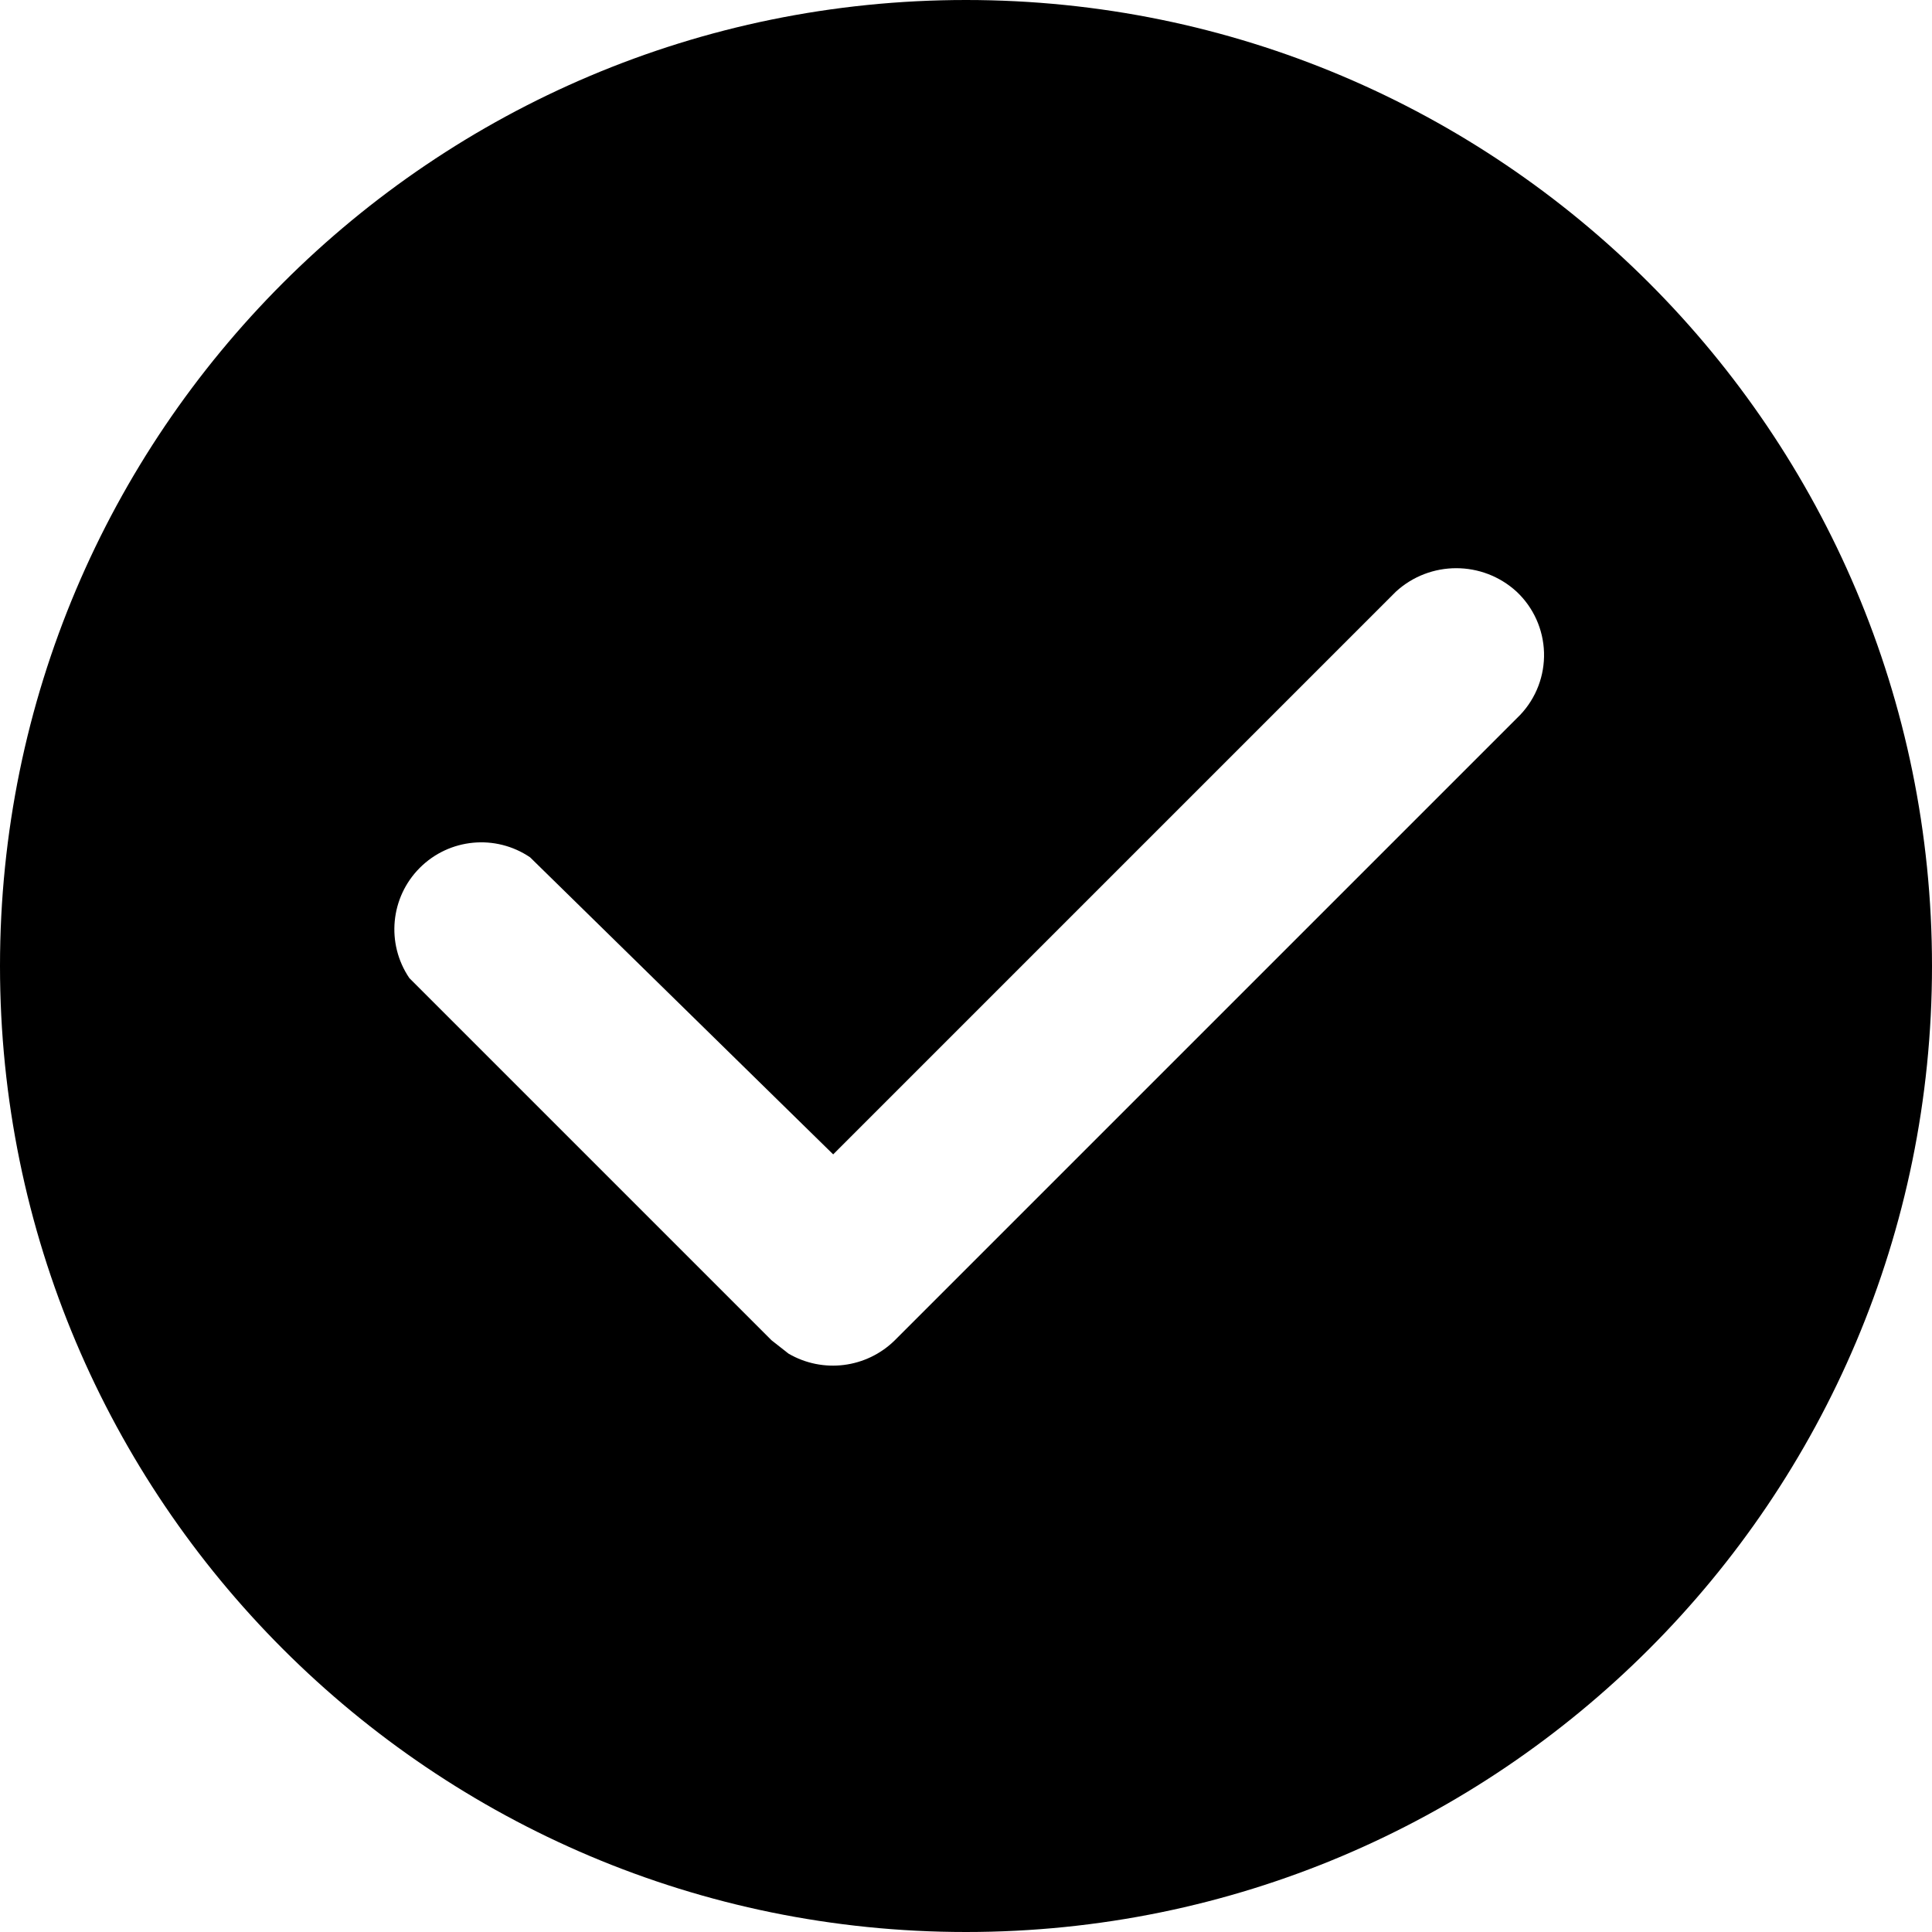
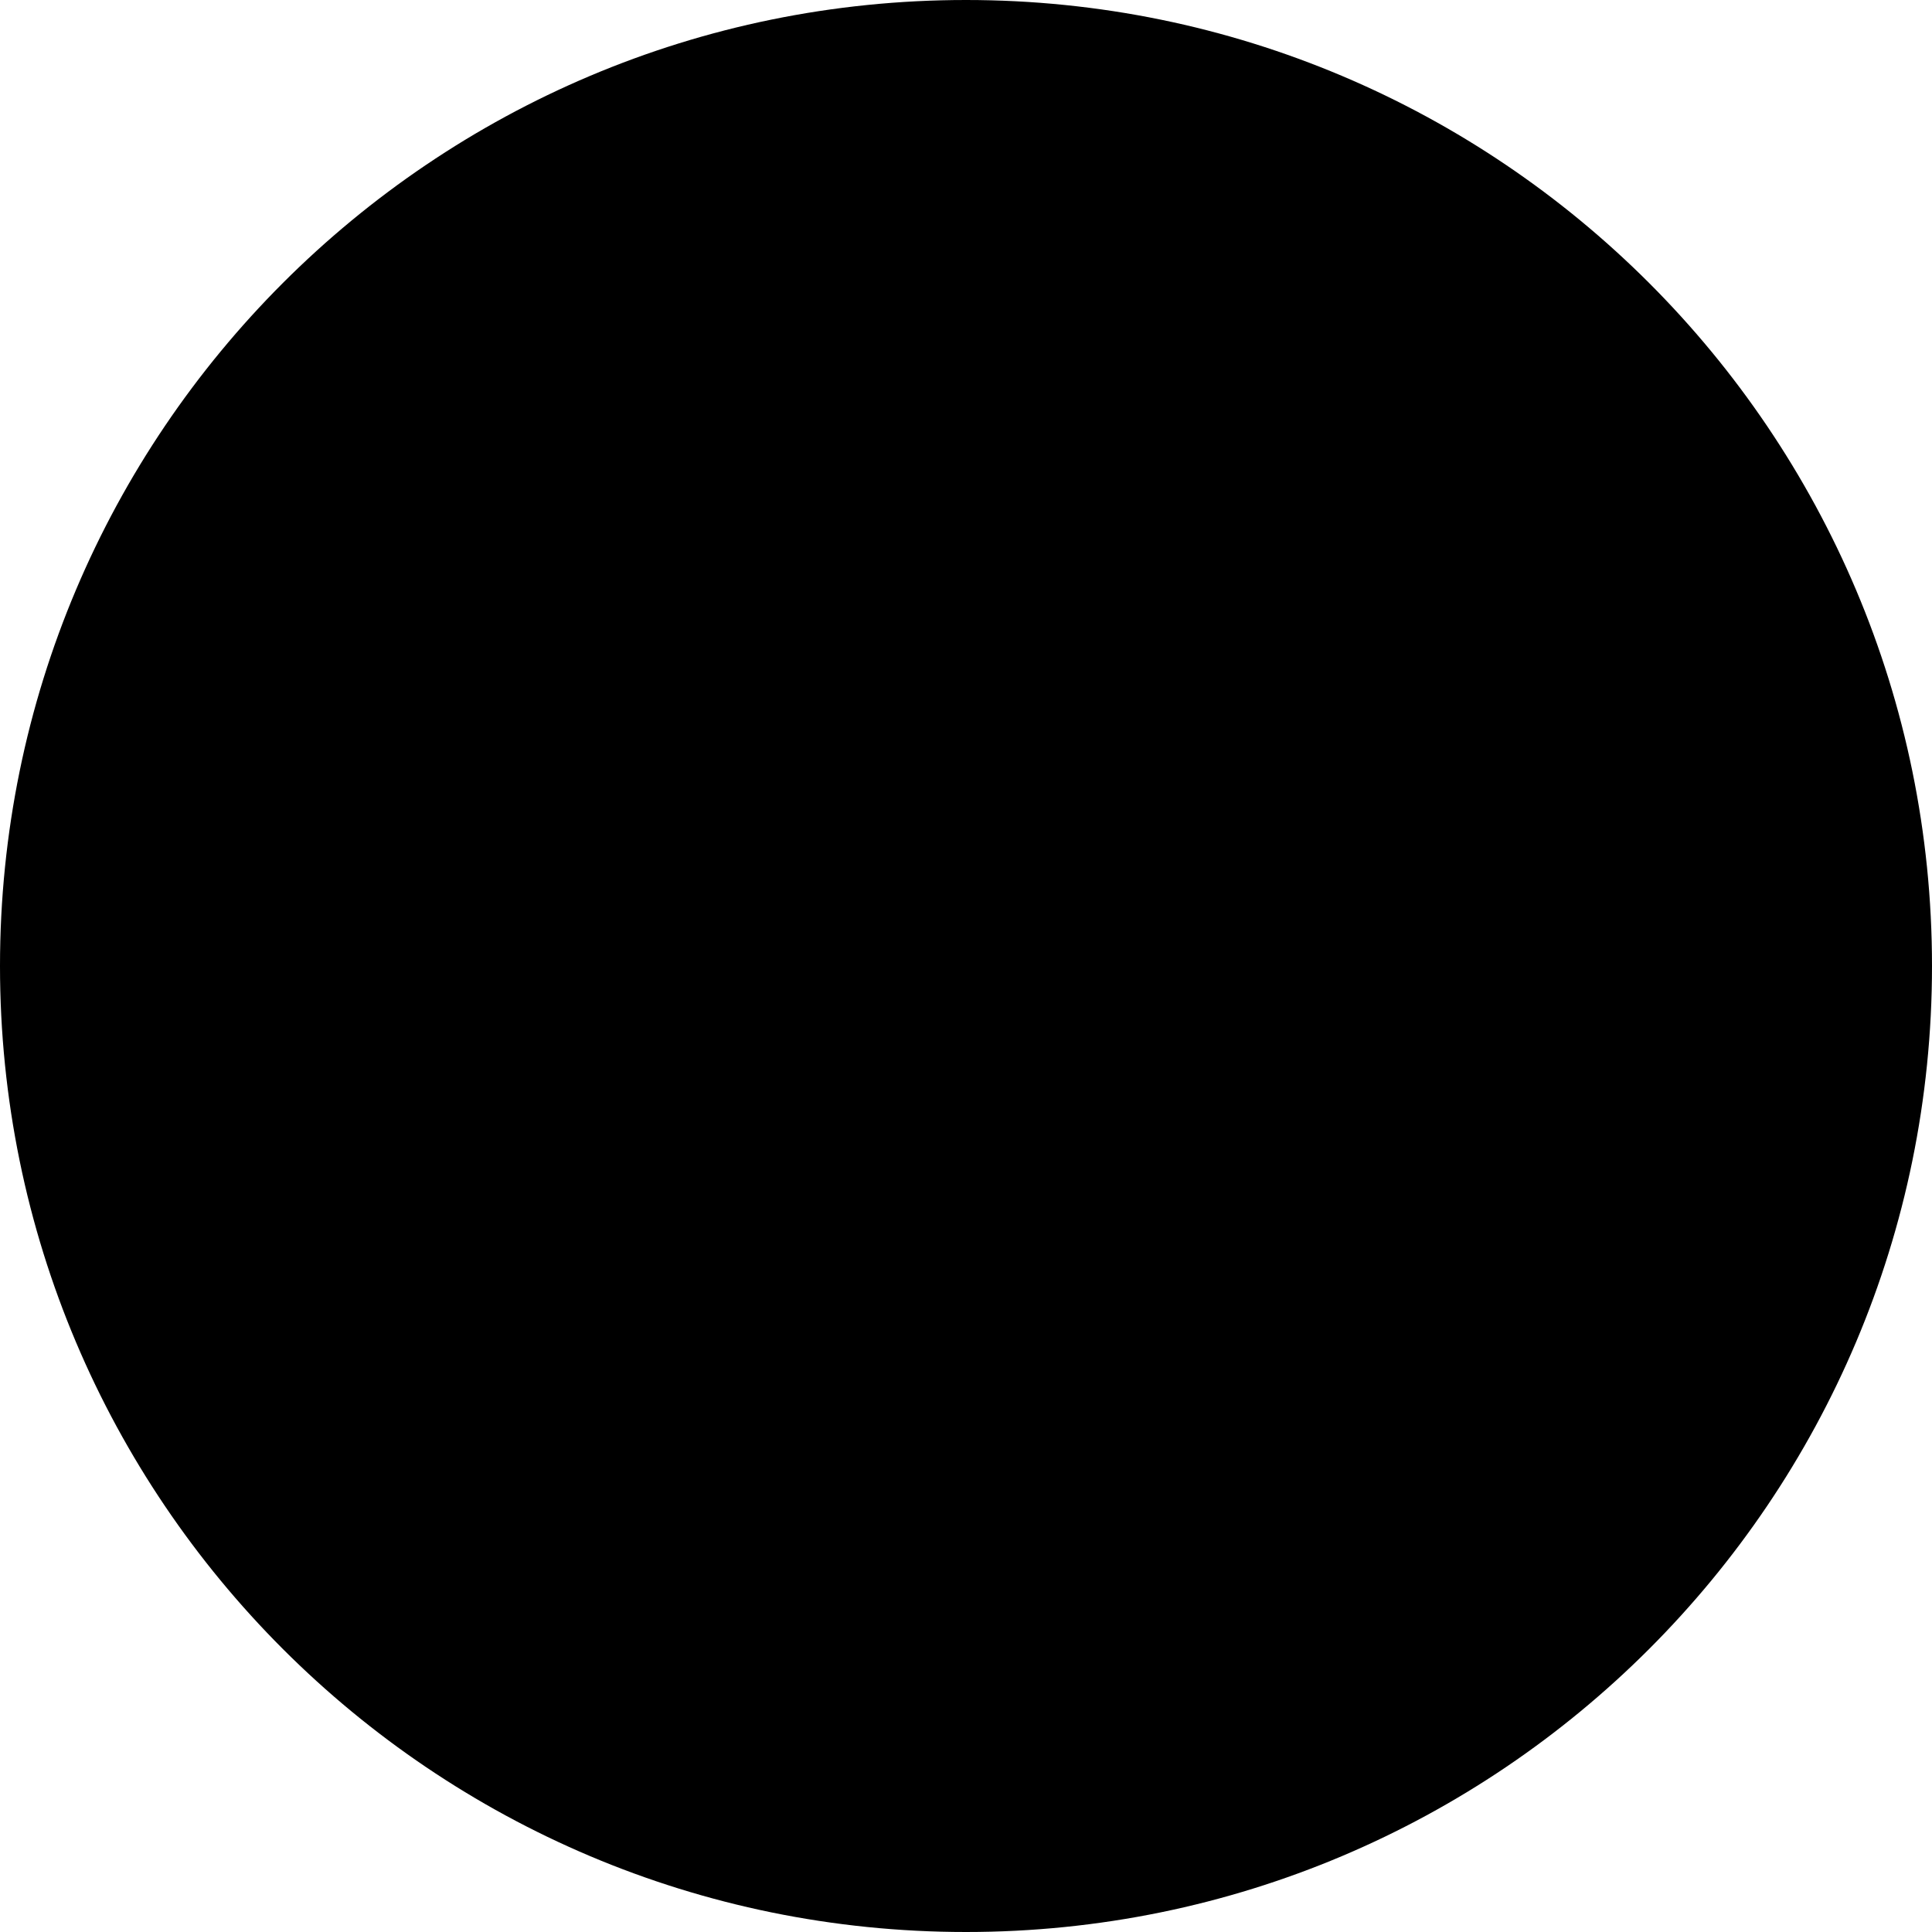
- <svg xmlns="http://www.w3.org/2000/svg" viewBox="0 0 16 16">
-   <path fill="currentColor" d="M8,0a8,8,0,1,0,8,8A8,8,0,0,0,8,0Zm4.59,5.92L7.41,11.1h0a.73.73,0,0,1-.88.11l-.14-.11h0l-3-3a.72.72,0,0,1,1-1L6.9,9.56,11.56,4.9a.74.74,0,0,1,1,0A.72.72,0,0,1,12.59,5.92Z" />
+ <svg xmlns="http://www.w3.org/2000/svg" version="1.1" x="0px" y="0px" viewBox="0 0 16 16" style="enable-background:new 0 0 16 16;" xml:space="preserve">
+   <circle fill="currentColor" cx="8" cy="8" r="8" />
+   <path fill="inherit" class="st0" d="M12.5,4.4c-0.2-0.2-0.5-0.2-0.7,0l-5,5c0,0,0,0,0,0c-0.2,0.2-0.5,0.2-0.7,0l-2-2C4,7.2,3.7,7.2,3.5,7.4L2.8,8.2   c-0.2,0.2-0.2,0.5,0,0.7l3.3,3.3c0.2,0.2,0.6,0.2,0.8,0l6.3-6.3c0.2-0.2,0.2-0.5,0-0.7L12.5,4.4z" />
</svg>
